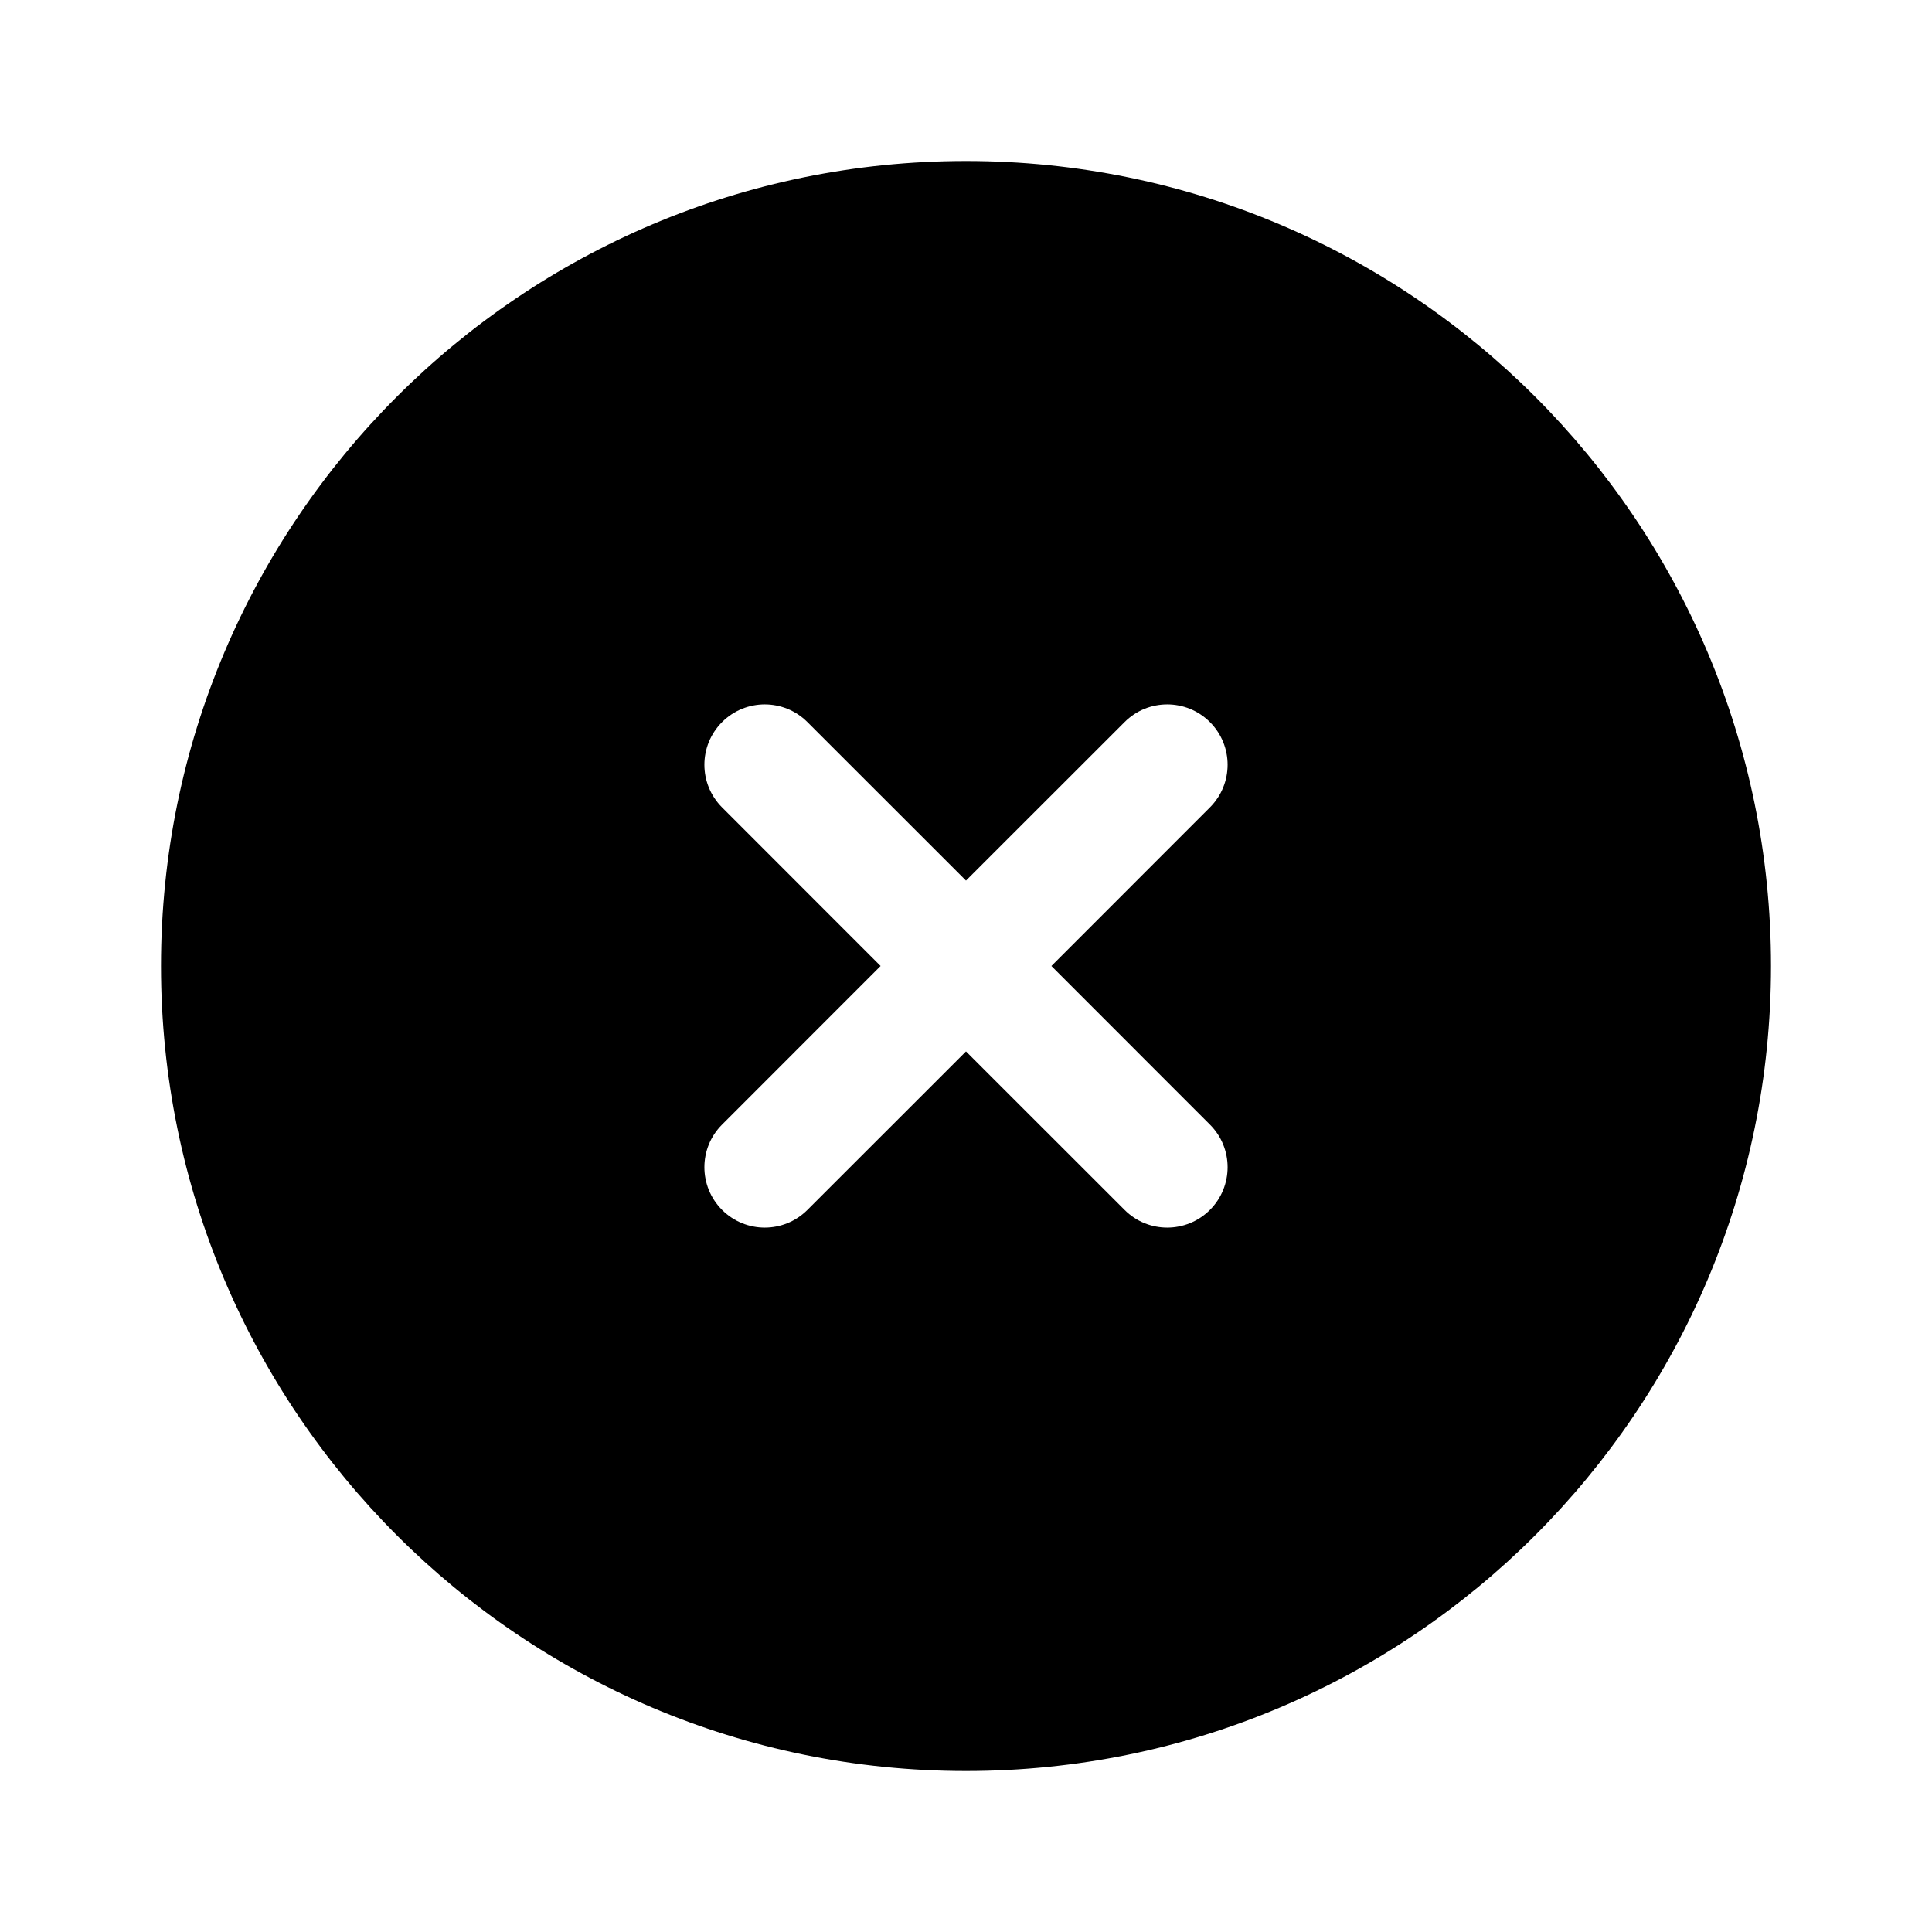
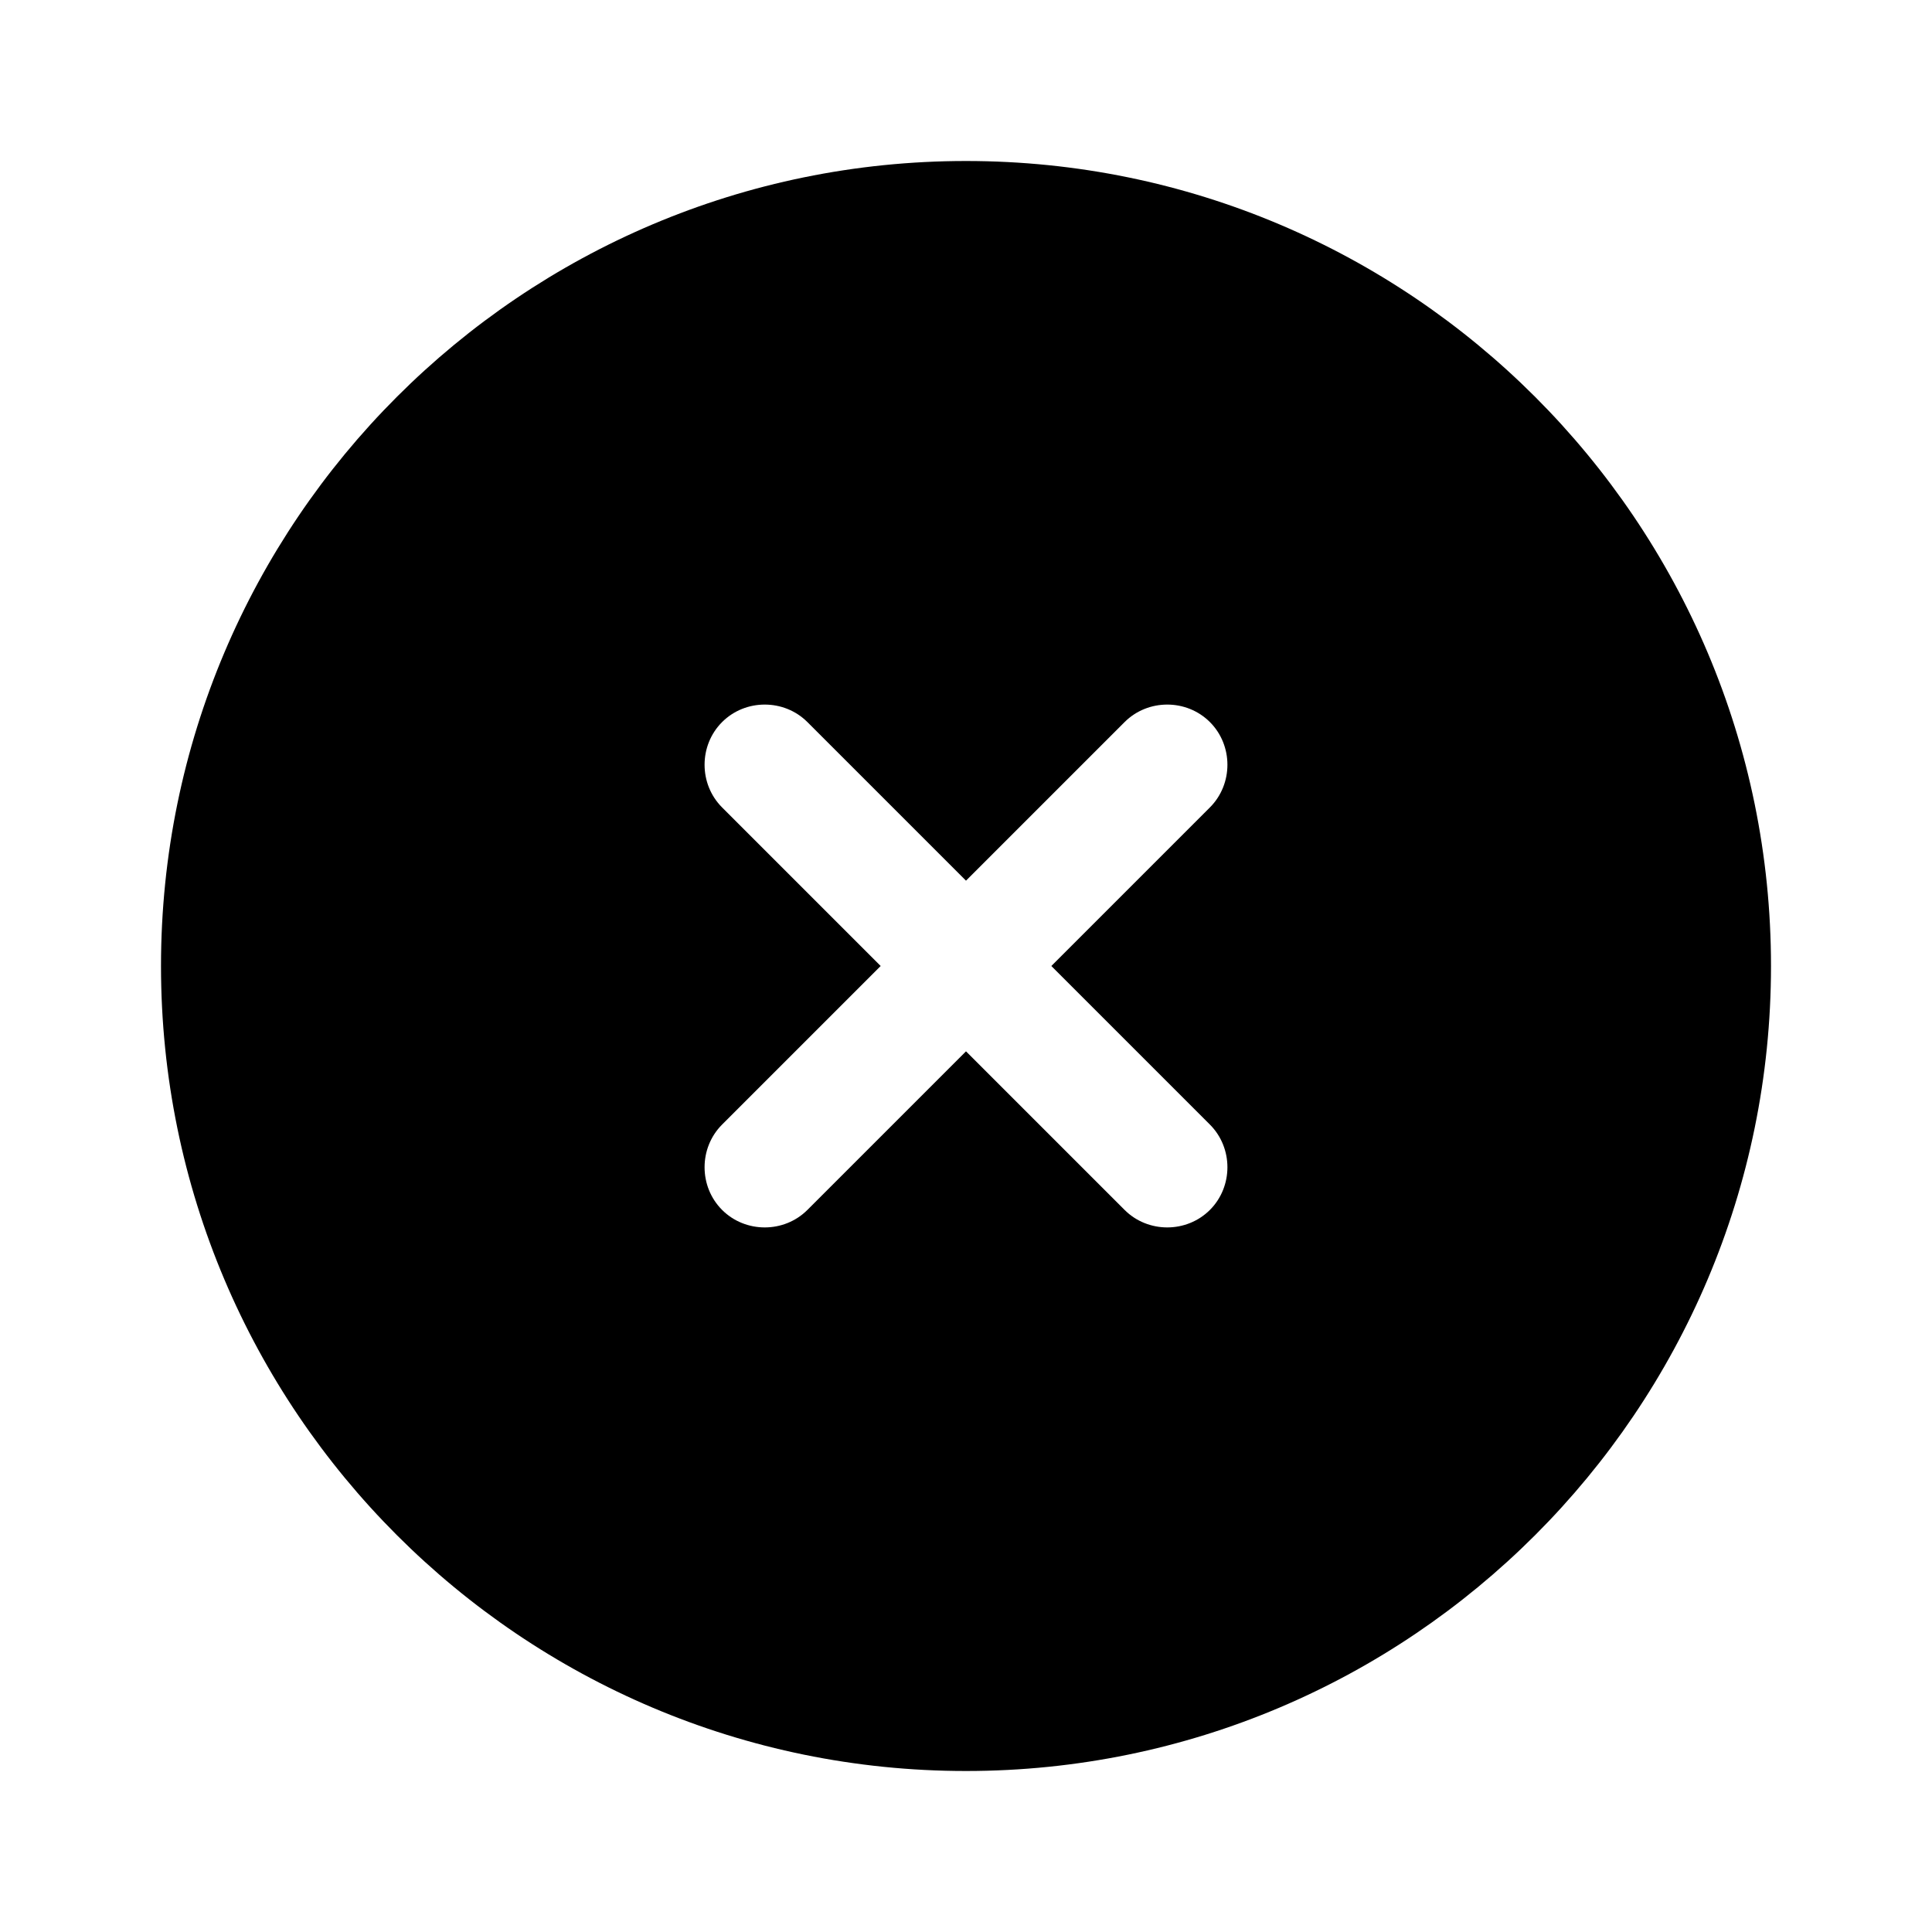
<svg xmlns="http://www.w3.org/2000/svg" aria-hidden="true" width="24" height="24" viewBox="0 0 24 24" fill="none">
-   <path fill-rule="evenodd" clip-rule="evenodd" d="M22 12C22 17.523 17.523 22 12 22C6.477 22 2 17.523 2 12C2 6.477 6.477 2 12 2C17.523 2 22 6.477 22 12ZM8.97 8.97C9.263 8.677 9.737 8.677 10.03 8.97L12 10.939L13.97 8.97C14.262 8.677 14.737 8.677 15.03 8.97C15.323 9.263 15.323 9.737 15.03 10.03L13.061 12L15.03 13.97C15.323 14.262 15.323 14.737 15.03 15.03C14.737 15.323 14.262 15.323 13.97 15.03L12 13.061L10.03 15.03C9.737 15.323 9.263 15.323 8.97 15.03C8.677 14.737 8.677 14.262 8.97 13.97L10.939 12L8.97 10.03C8.677 9.737 8.677 9.263 8.97 8.97Z" fill="currentColor" />
+   <path fill-rule="evenodd" clip-rule="evenodd" d="M22 12C22 17.52 17.52 22 12 22C6.48 22 2 17.52 2 12C2 6.48 6.48 2 12 2C17.52 2 22 6.48 22 12ZM8.97 8.97C9.26 8.68 9.74 8.68 10.03 8.97L12 10.94L13.97 8.97C14.26 8.68 14.74 8.68 15.03 8.97C15.32 9.26 15.32 9.74 15.03 10.03L13.06 12L15.03 13.97C15.32 14.26 15.32 14.74 15.03 15.03C14.74 15.32 14.26 15.32 13.97 15.03L12 13.06L10.03 15.03C9.74 15.32 9.26 15.32 8.97 15.03C8.68 14.74 8.68 14.26 8.97 13.97L10.94 12L8.97 10.03C8.68 9.74 8.68 9.26 8.97 8.97Z" fill="currentColor" />
</svg>
